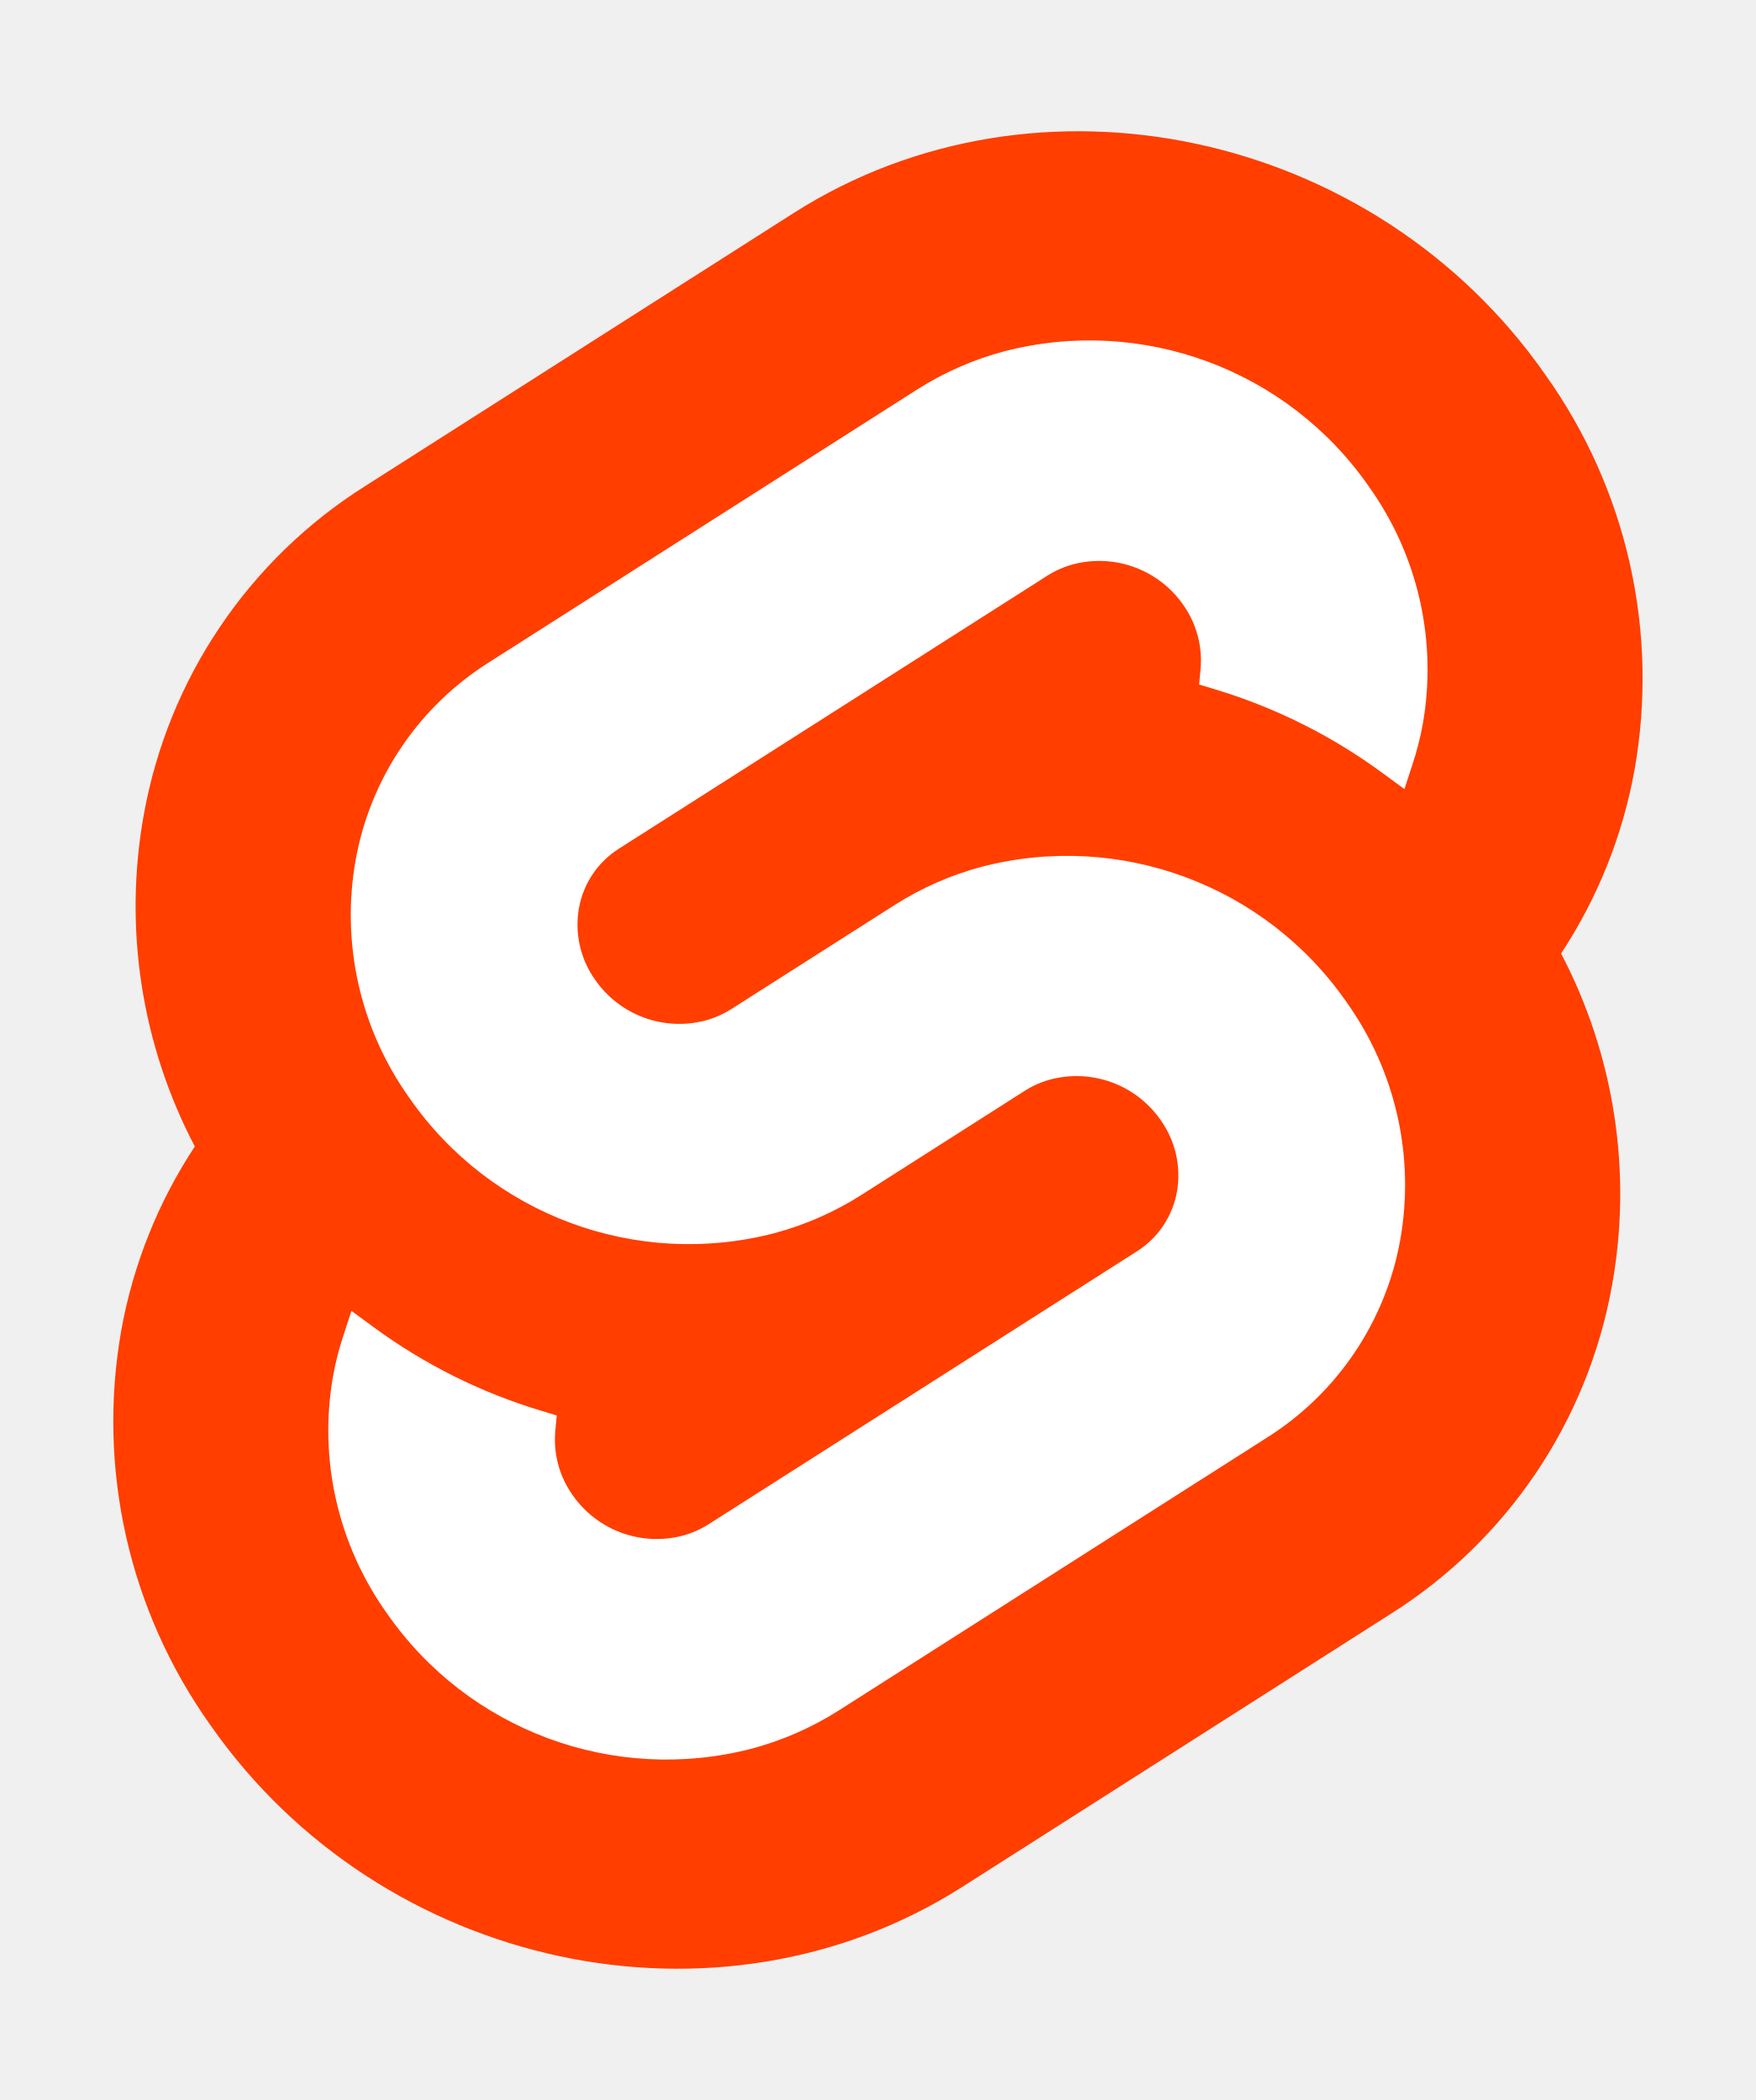
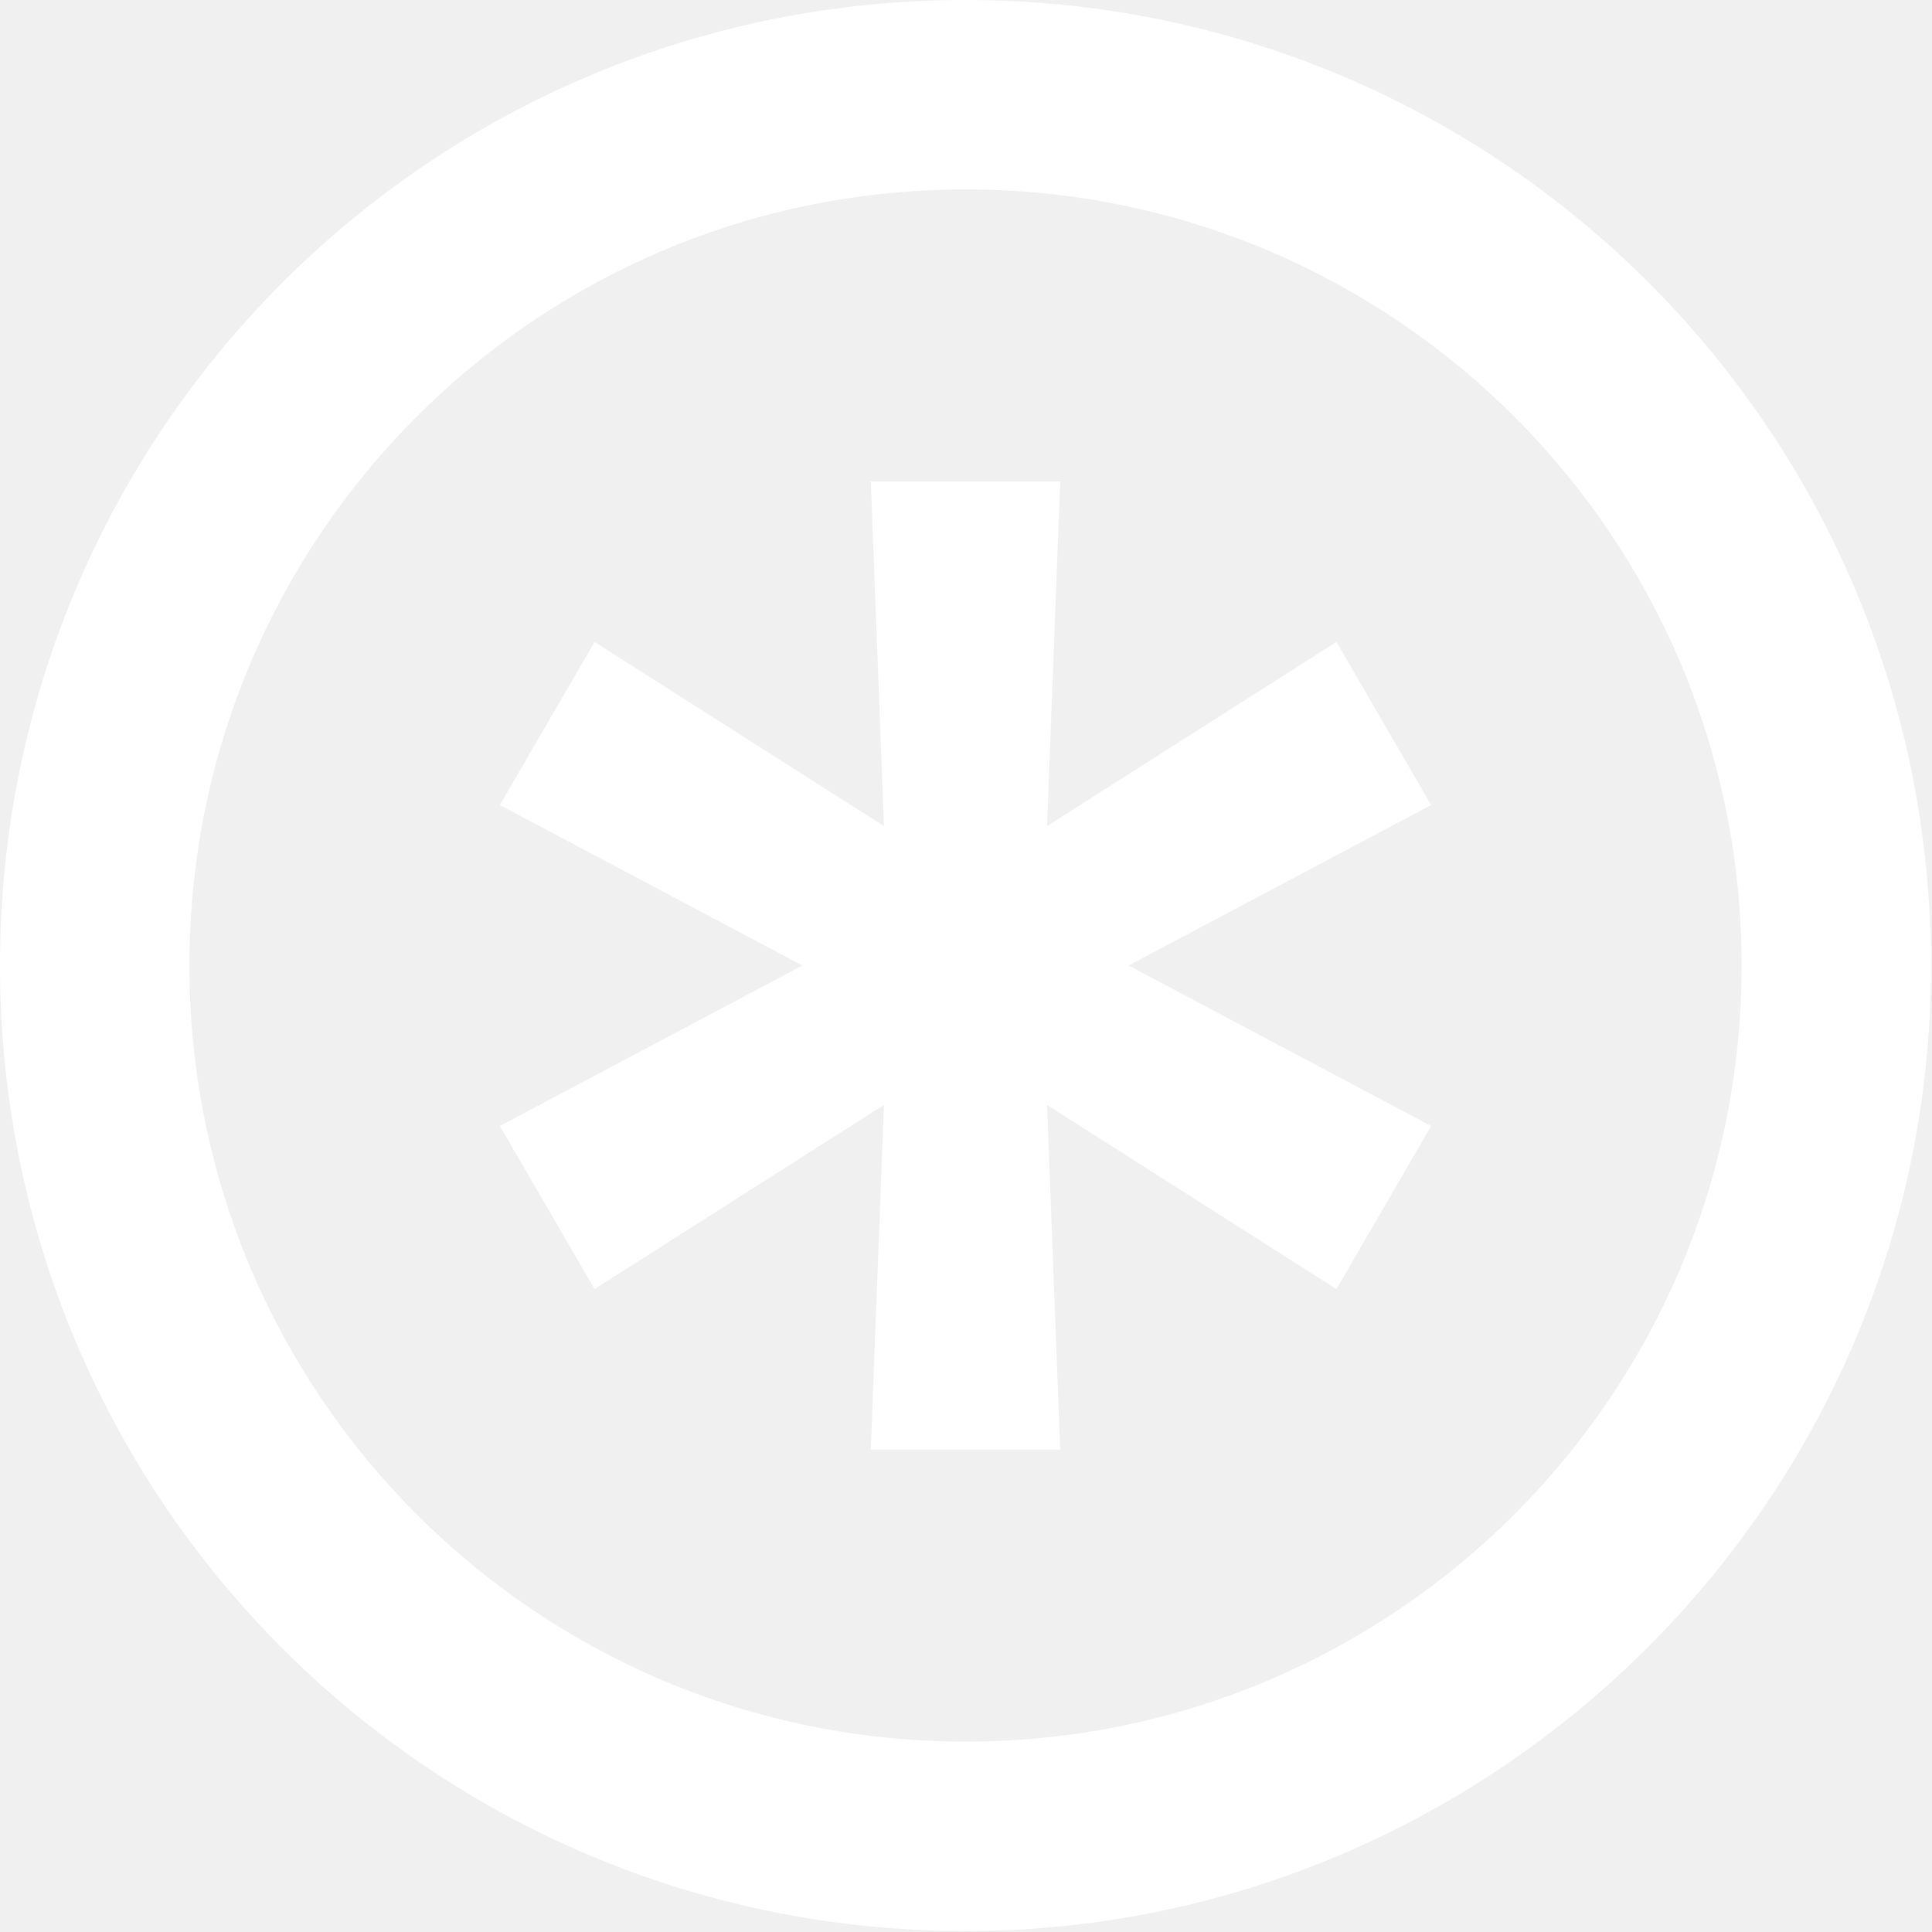
- <svg xmlns="http://www.w3.org/2000/svg" width="107" height="128" viewBox="0 0 107 128">
-   <path d="M94.157 22.819c-10.4-14.885-30.94-19.297-45.792-9.835L22.282 29.608A29.92 29.92 0 0 0 8.764 49.65a31.5 31.5 0 0 0 3.108 20.231 30 30 0 0 0-4.477 11.183 31.9 31.9 0 0 0 5.448 24.116c10.402 14.887 30.942 19.297 45.791 9.835l26.083-16.624A29.92 29.92 0 0 0 98.235 78.35a31.53 31.53 0 0 0-3.105-20.232 30 30 0 0 0 4.474-11.182 31.88 31.88 0 0 0-5.447-24.116" style="fill:#ff3e00" />
-   <path d="M45.817 106.582a20.72 20.72 0 0 1-22.237-8.243 19.17 19.17 0 0 1-3.277-14.503 18 18 0 0 1 .624-2.435l.49-1.498 1.337.981a33.6 33.6 0 0 0 10.203 5.098l.97.294-.09.968a5.85 5.85 0 0 0 1.052 3.878 6.24 6.24 0 0 0 6.695 2.485 5.8 5.8 0 0 0 1.603-.704L69.27 76.28a5.43 5.43 0 0 0 2.45-3.631 5.8 5.8 0 0 0-.987-4.371 6.24 6.24 0 0 0-6.698-2.487 5.7 5.7 0 0 0-1.6.704l-9.953 6.345a19 19 0 0 1-5.296 2.326 20.72 20.72 0 0 1-22.237-8.243 19.17 19.17 0 0 1-3.277-14.502 17.99 17.99 0 0 1 8.13-12.052l26.081-16.623a19 19 0 0 1 5.3-2.329 20.72 20.72 0 0 1 22.237 8.243 19.17 19.17 0 0 1 3.277 14.503 18 18 0 0 1-.624 2.435l-.49 1.498-1.337-.98a33.6 33.6 0 0 0-10.203-5.1l-.97-.294.09-.968a5.86 5.86 0 0 0-1.052-3.878 6.24 6.24 0 0 0-6.696-2.485 5.8 5.8 0 0 0-1.602.704L37.73 51.72a5.42 5.42 0 0 0-2.449 3.63 5.79 5.79 0 0 0 .986 4.372 6.24 6.24 0 0 0 6.698 2.486 5.8 5.8 0 0 0 1.602-.704l9.952-6.342a19 19 0 0 1 5.295-2.328 20.72 20.72 0 0 1 22.237 8.242 19.17 19.17 0 0 1 3.277 14.503 18 18 0 0 1-8.13 12.053l-26.081 16.622a19 19 0 0 1-5.3 2.328" style="fill:#fff" />
+ <svg xmlns="http://www.w3.org/2000/svg" width="94" height="94" viewBox="0 0 94 94" fill="none">
+   <path d="M46.976 93.952C20.992 93.952 4.76837e-07 72.96 4.76837e-07 46.976C4.76837e-07 20.992 20.992 -7.62939e-06 46.976 -7.62939e-06C72.96 -7.62939e-06 93.952 20.992 93.952 46.976C93.952 72.96 72.704 93.952 46.976 93.952ZM46.976 84.736C67.84 84.736 84.736 67.84 84.736 46.976C84.736 26.112 67.84 9.216 46.976 9.216C26.112 9.216 9.216 26.112 9.216 46.976C9.216 67.84 26.112 84.736 46.976 84.736ZM42.368 70.528L43.008 53.76L28.928 62.72L24.32 54.784L39.04 46.976L24.32 39.168L28.928 31.232L43.008 40.192L42.368 23.424H51.584L50.944 40.192L65.024 31.232L69.632 39.168L54.912 46.976L69.632 54.784L65.024 62.72L50.944 53.76L51.584 70.528H42.368Z" fill="white" />
</svg>
